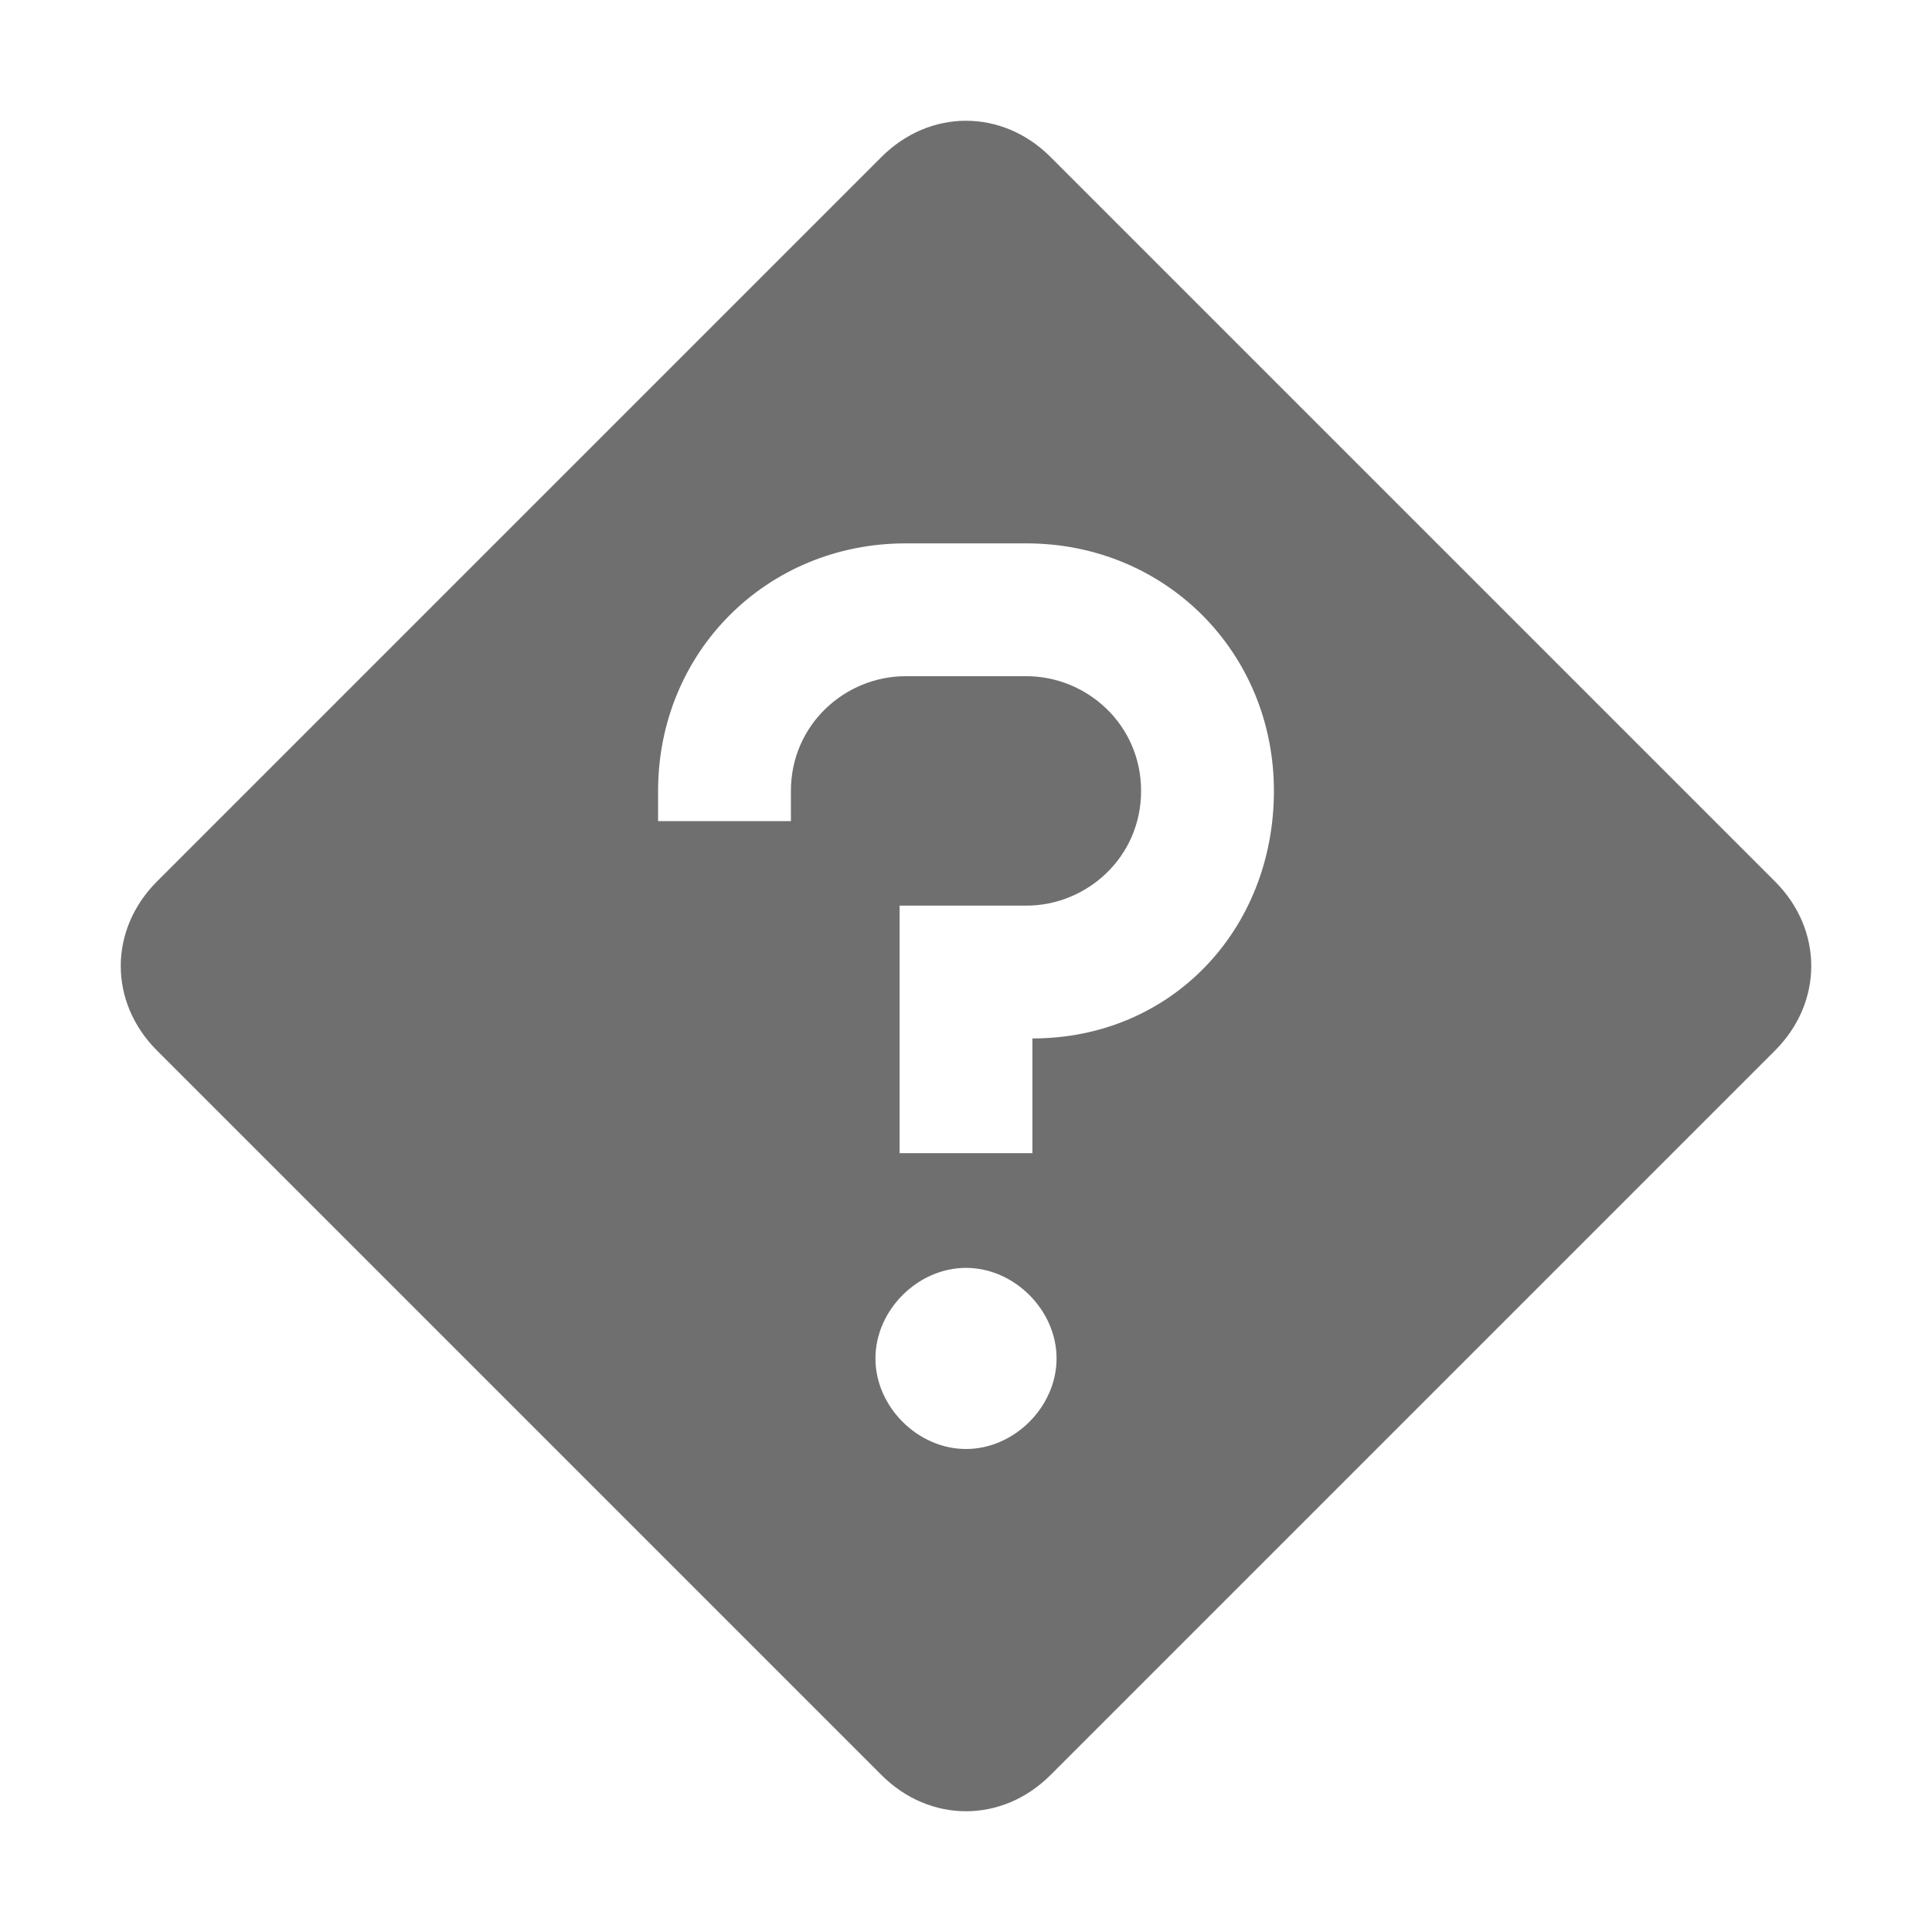
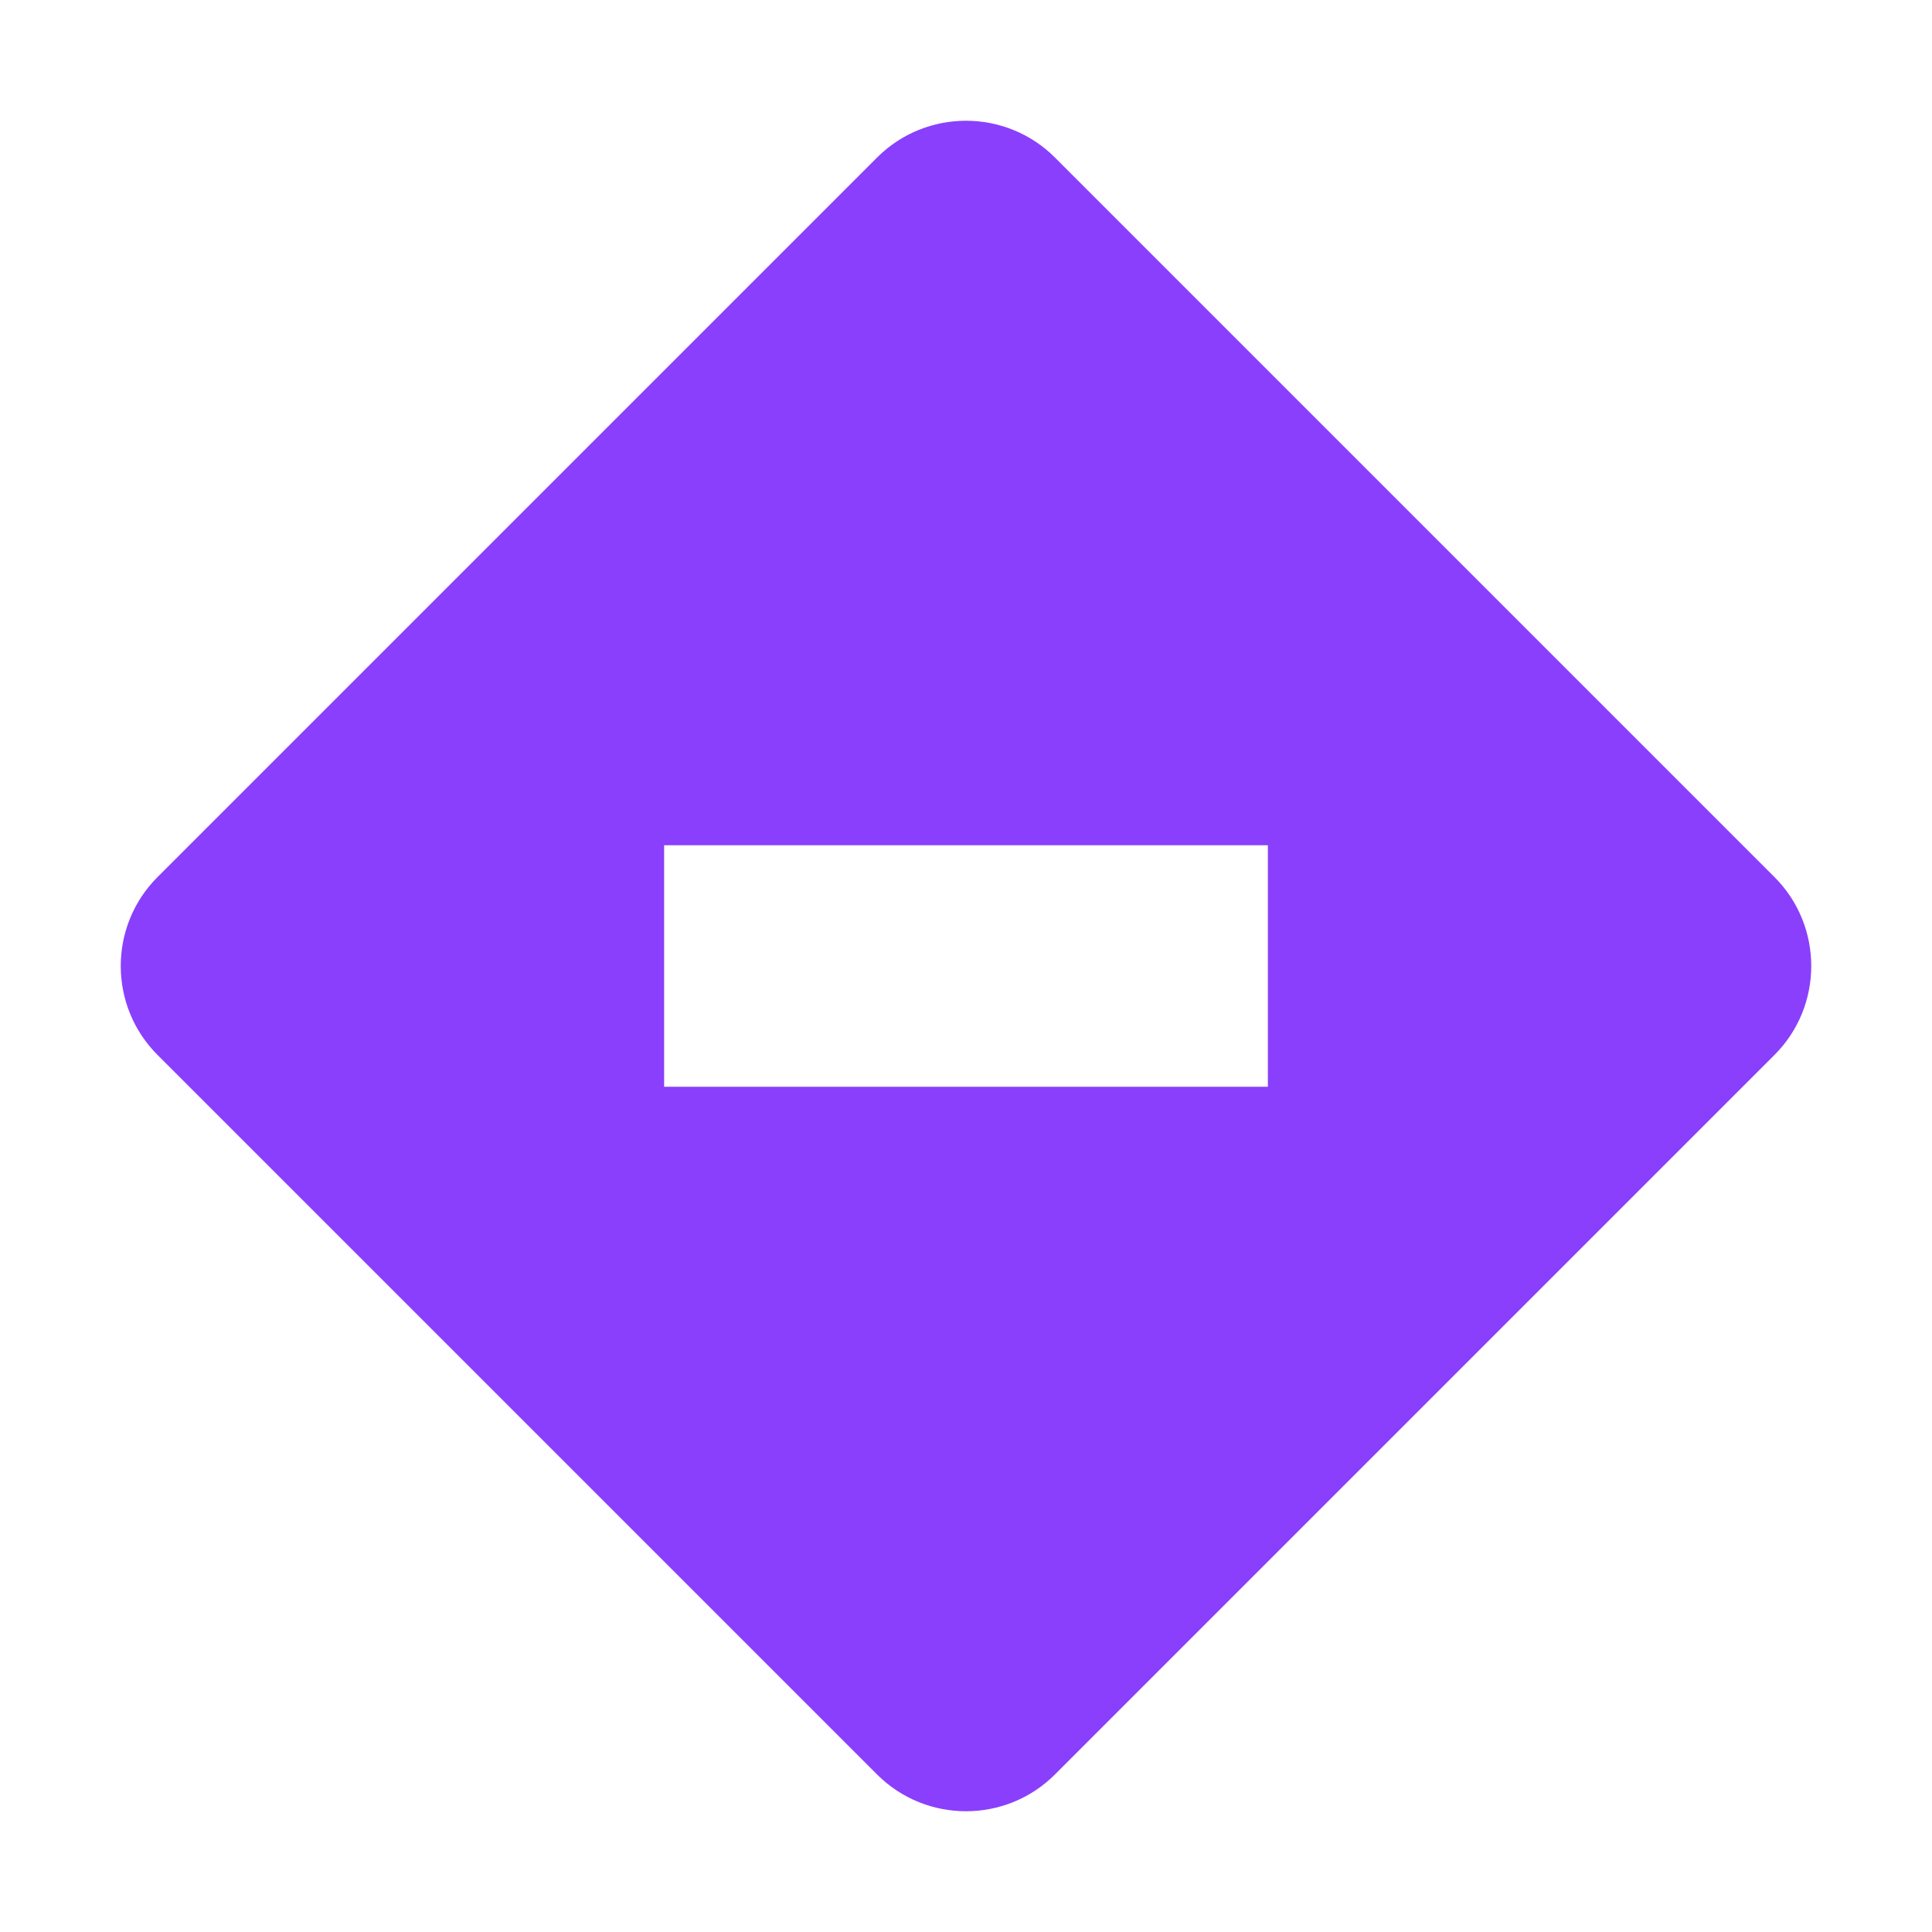
- <svg xmlns="http://www.w3.org/2000/svg" version="1.1" id="icon" x="0px" y="0px" viewBox="0 0 32 32" style="enable-background:new 0 0 32 32;" xml:space="preserve">
-   <style type="text/css">
- 	.st0{fill:#6F6F6F;}
- 	.st1{fill:none;}
- </style>
-   <path class="st0" d="M29.4,14.6l-12-12c-0.8-0.8-2-0.8-2.8,0l-12,12c-0.8,0.8-0.8,2,0,2.8l12,12c0.8,0.8,2,0.8,2.8,0l12-12  C30.2,16.6,30.2,15.4,29.4,14.6z M16,24c-0.8,0-1.5-0.7-1.5-1.5S15.2,21,16,21c0.8,0,1.5,0.7,1.5,1.5S16.8,24,16,24z M17.1,17.2v1.9  h-2.2V15H17c1,0,1.9-0.8,1.9-1.9S18,11.2,17,11.2h-2c-1,0-1.9,0.8-1.9,1.9v0.5h-2.2v-0.5c0-2.3,1.8-4.1,4.1-4.1h2  c2.3,0,4.1,1.8,4.1,4.1C21.1,15.4,19.4,17.2,17.1,17.2z" />
-   <path id="inner-path" class="st1" d="M16,21c0.8,0,1.5,0.7,1.5,1.5S16.8,24,16,24c-0.8,0-1.5-0.7-1.5-1.5S15.2,21,16,21z M17.1,17.2  c2.3-0.1,4.1-2,4-4.2c-0.1-2.2-1.9-4-4.1-4h-2c-2.3,0-4.1,1.8-4.1,4.1v0.5h2.2v-0.5c0-1,0.8-1.9,1.9-1.9h2c1,0,1.9,0.8,1.9,1.9  S18,15,17,15h-2.1v4.1h2.2V17.2z" />
-   <rect id="_Transparent_Rectangle_" class="st1" width="32" height="32" />
+ <svg xmlns="http://www.w3.org/2000/svg" viewBox="0 0 32 32">
+   <path fill="#8a3ffc" d="M29.391,14.527L17.473,2.609C17.067,2.203,16.533,2,16,2s-1.067,0.203-1.473,0.609L2.609,14.527C2.203,14.933,2,15.466,2,16 s0.203,1.067,0.609,1.473l11.917,11.917C14.933,29.797,15.467,30,16,30s1.067-0.203,1.473-0.609l11.917-11.917 C29.797,17.067,30,16.534,30,16S29.797,14.933,29.391,14.527z M21,18H11v-4h10V18z" />
+   <path fill="none" d="M11 14H21V18H11z" data-icon-path="inner-path" />
</svg>
